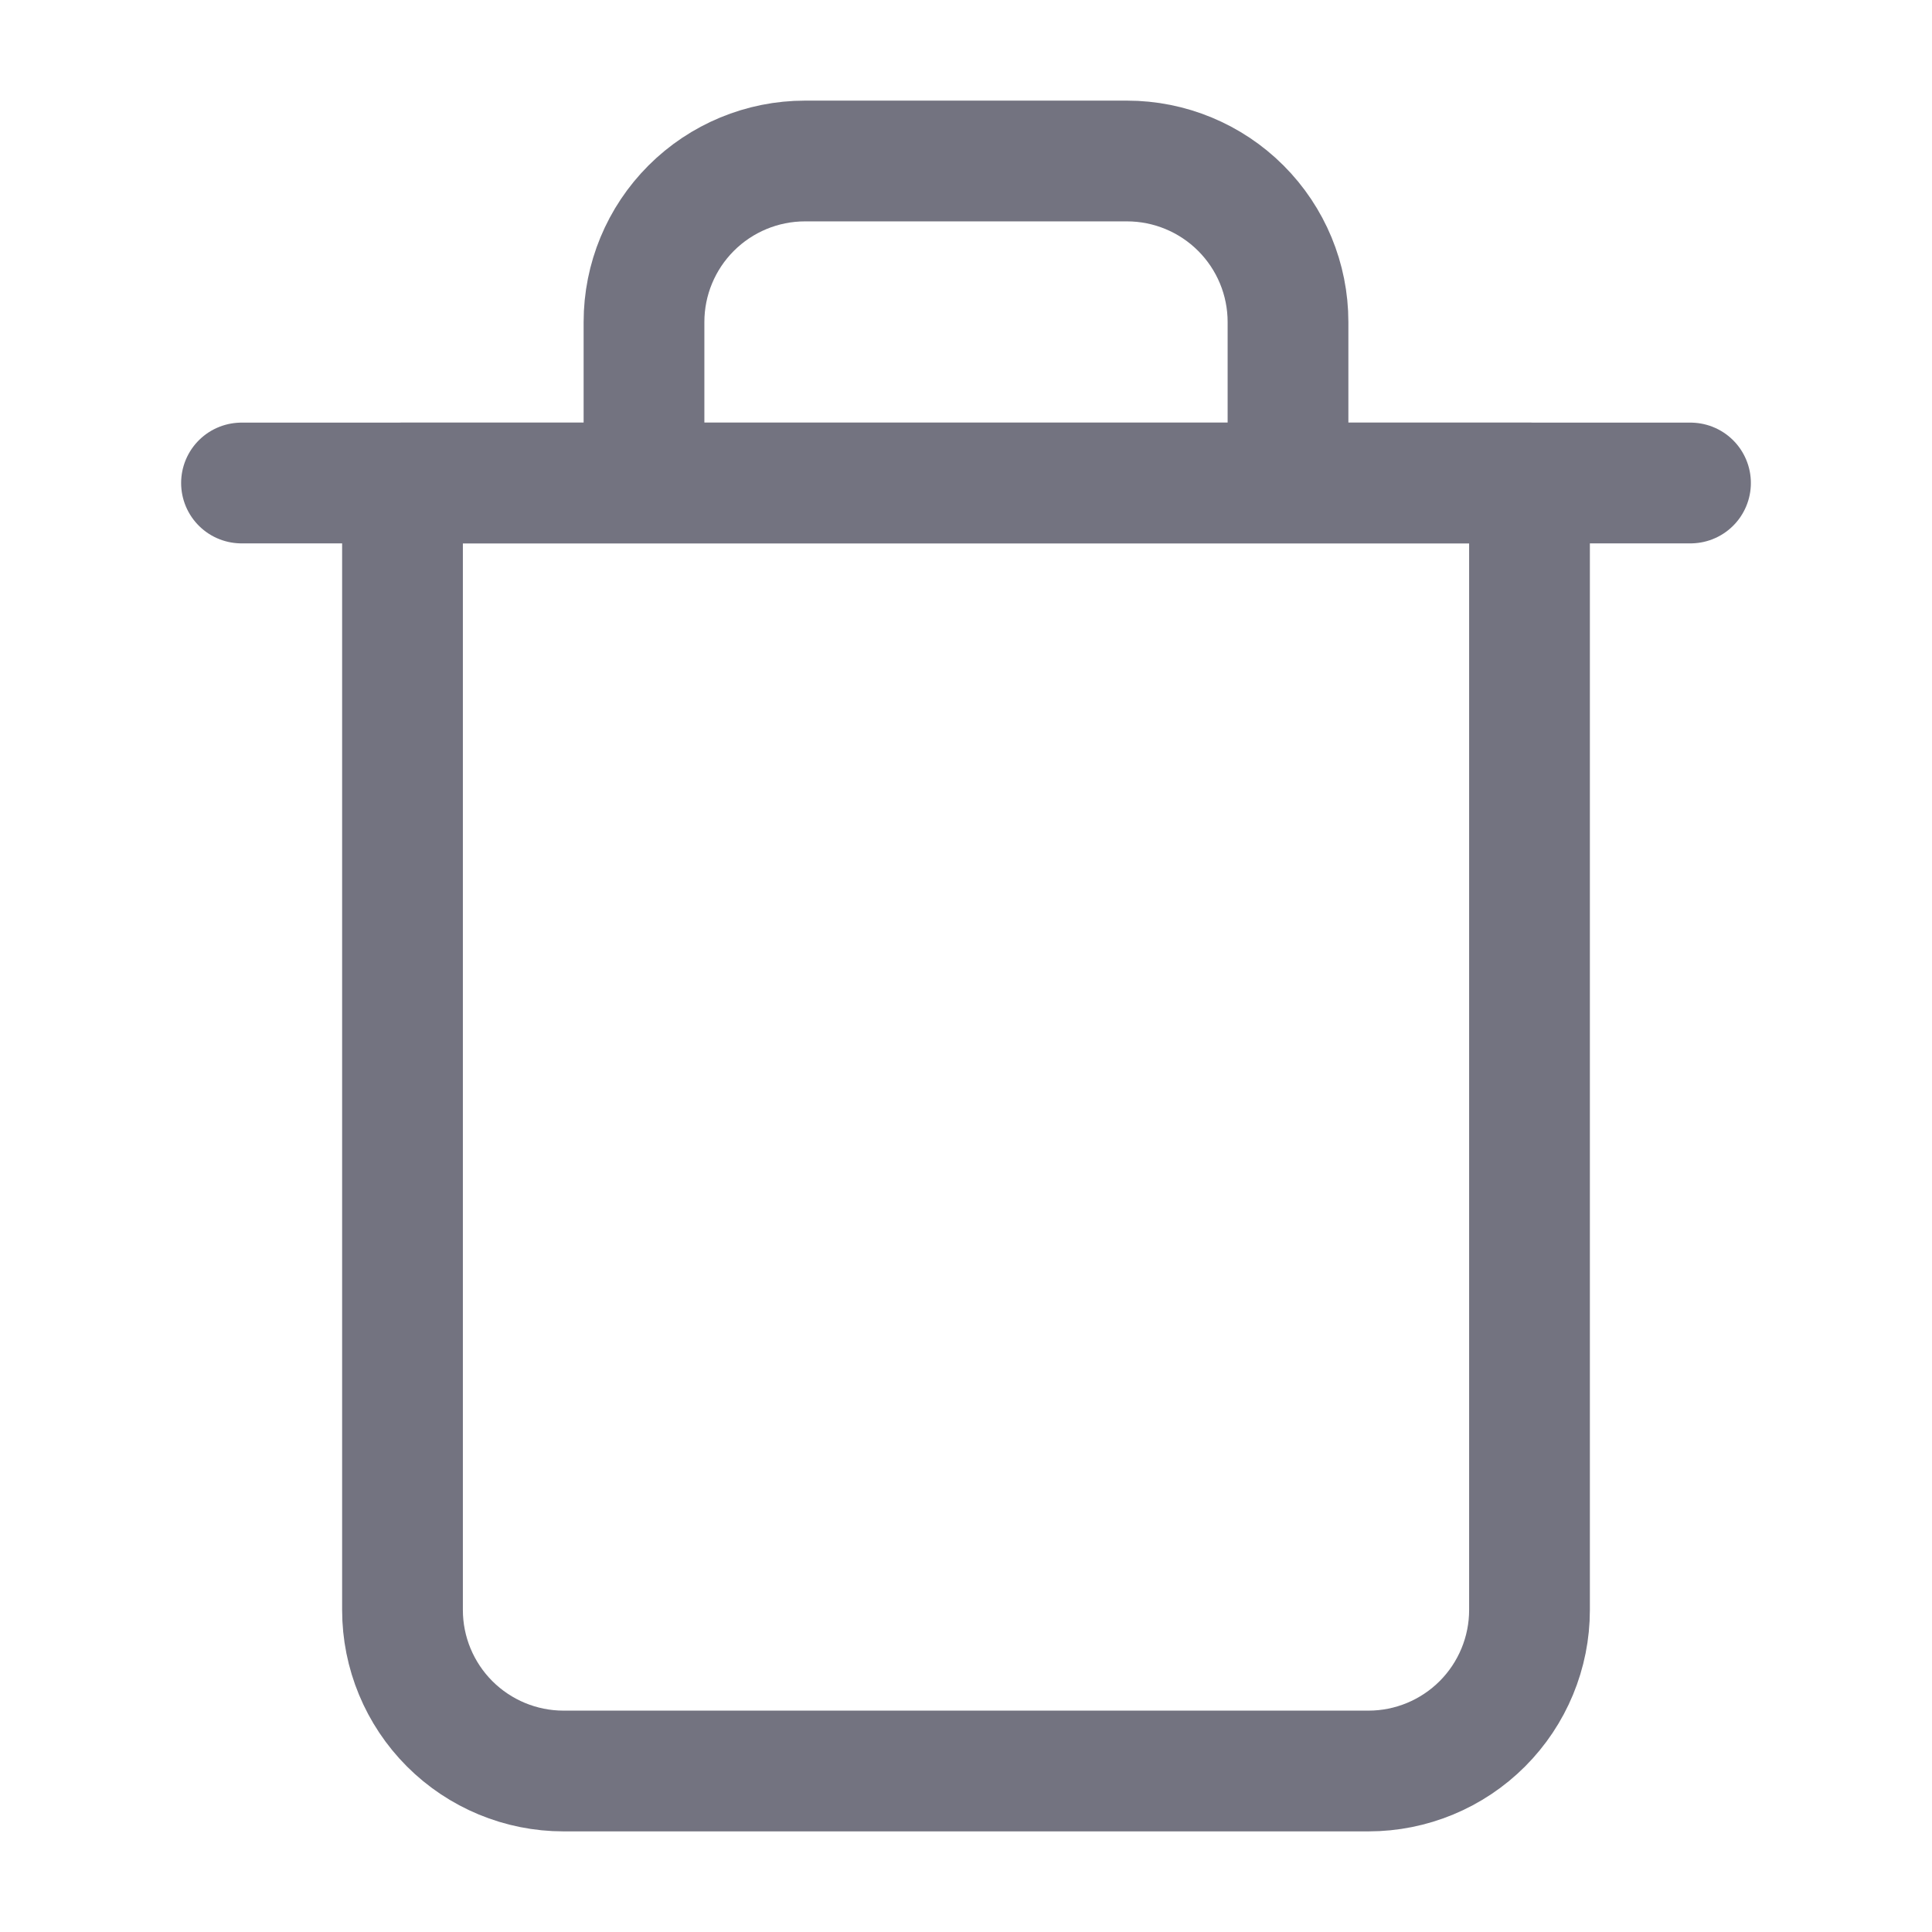
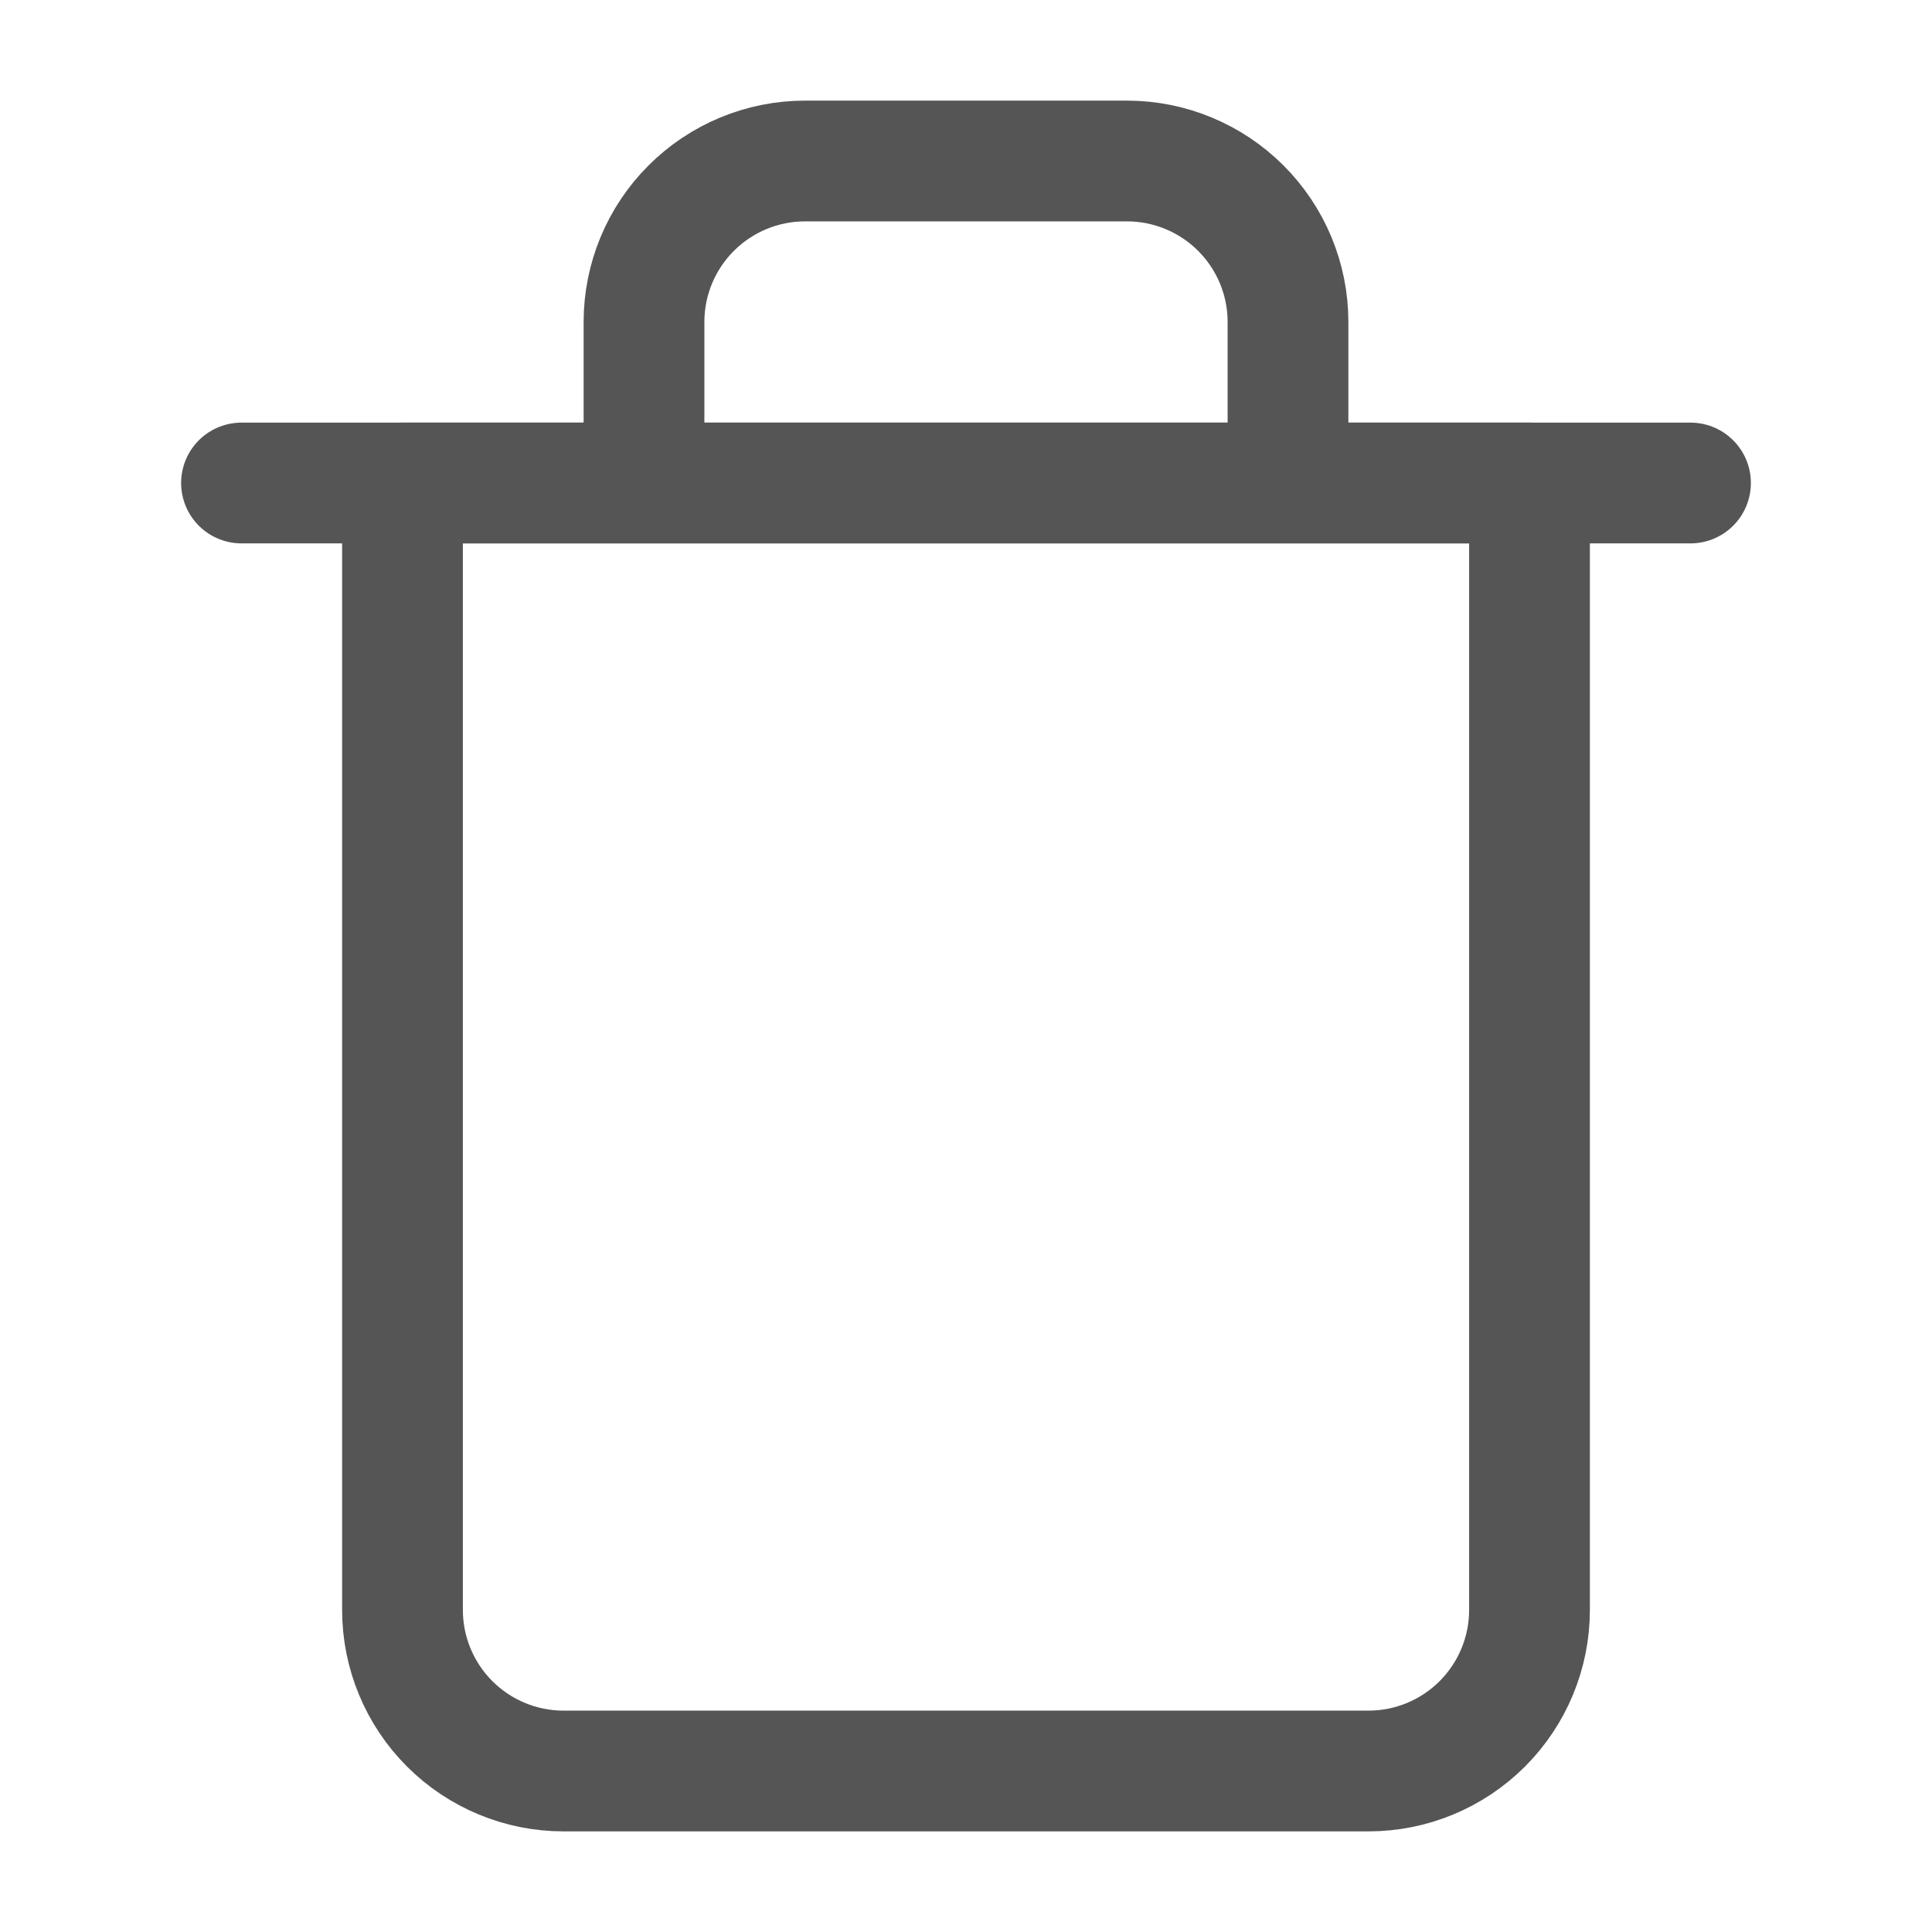
<svg xmlns="http://www.w3.org/2000/svg" width="24" height="24" viewBox="0 0 24 24" fill="none">
-   <path d="M3 6H5H21" stroke="#737380" stroke-width="1.5" stroke-linecap="round" stroke-linejoin="round" />
-   <path d="M8 6V4C8 3.469 8.211 2.961 8.586 2.586C8.961 2.211 9.47 2 10 2H14C14.53 2 15.039 2.211 15.414 2.586C15.789 2.961 16 3.469 16 4V6M19 6V20C19 20.53 18.789 21.039 18.414 21.414C18.039 21.789 17.53 22 17 22H7C6.47 22 5.961 21.789 5.586 21.414C5.211 21.039 5 20.53 5 20V6H19Z" stroke="#737380" stroke-width="1.5" stroke-linecap="round" stroke-linejoin="round" />
+   <path d="M3 6H5H21" stroke="#555" stroke-width="1.5" stroke-linecap="round" stroke-linejoin="round" />
+   <path d="M8 6V4C8 3.469 8.211 2.961 8.586 2.586C8.961 2.211 9.47 2 10 2H14C14.53 2 15.039 2.211 15.414 2.586C15.789 2.961 16 3.469 16 4V6M19 6V20C19 20.53 18.789 21.039 18.414 21.414C18.039 21.789 17.53 22 17 22H7C6.47 22 5.961 21.789 5.586 21.414C5.211 21.039 5 20.53 5 20V6H19Z" stroke="#555" stroke-width="1.5" stroke-linecap="round" stroke-linejoin="round" />
</svg>
